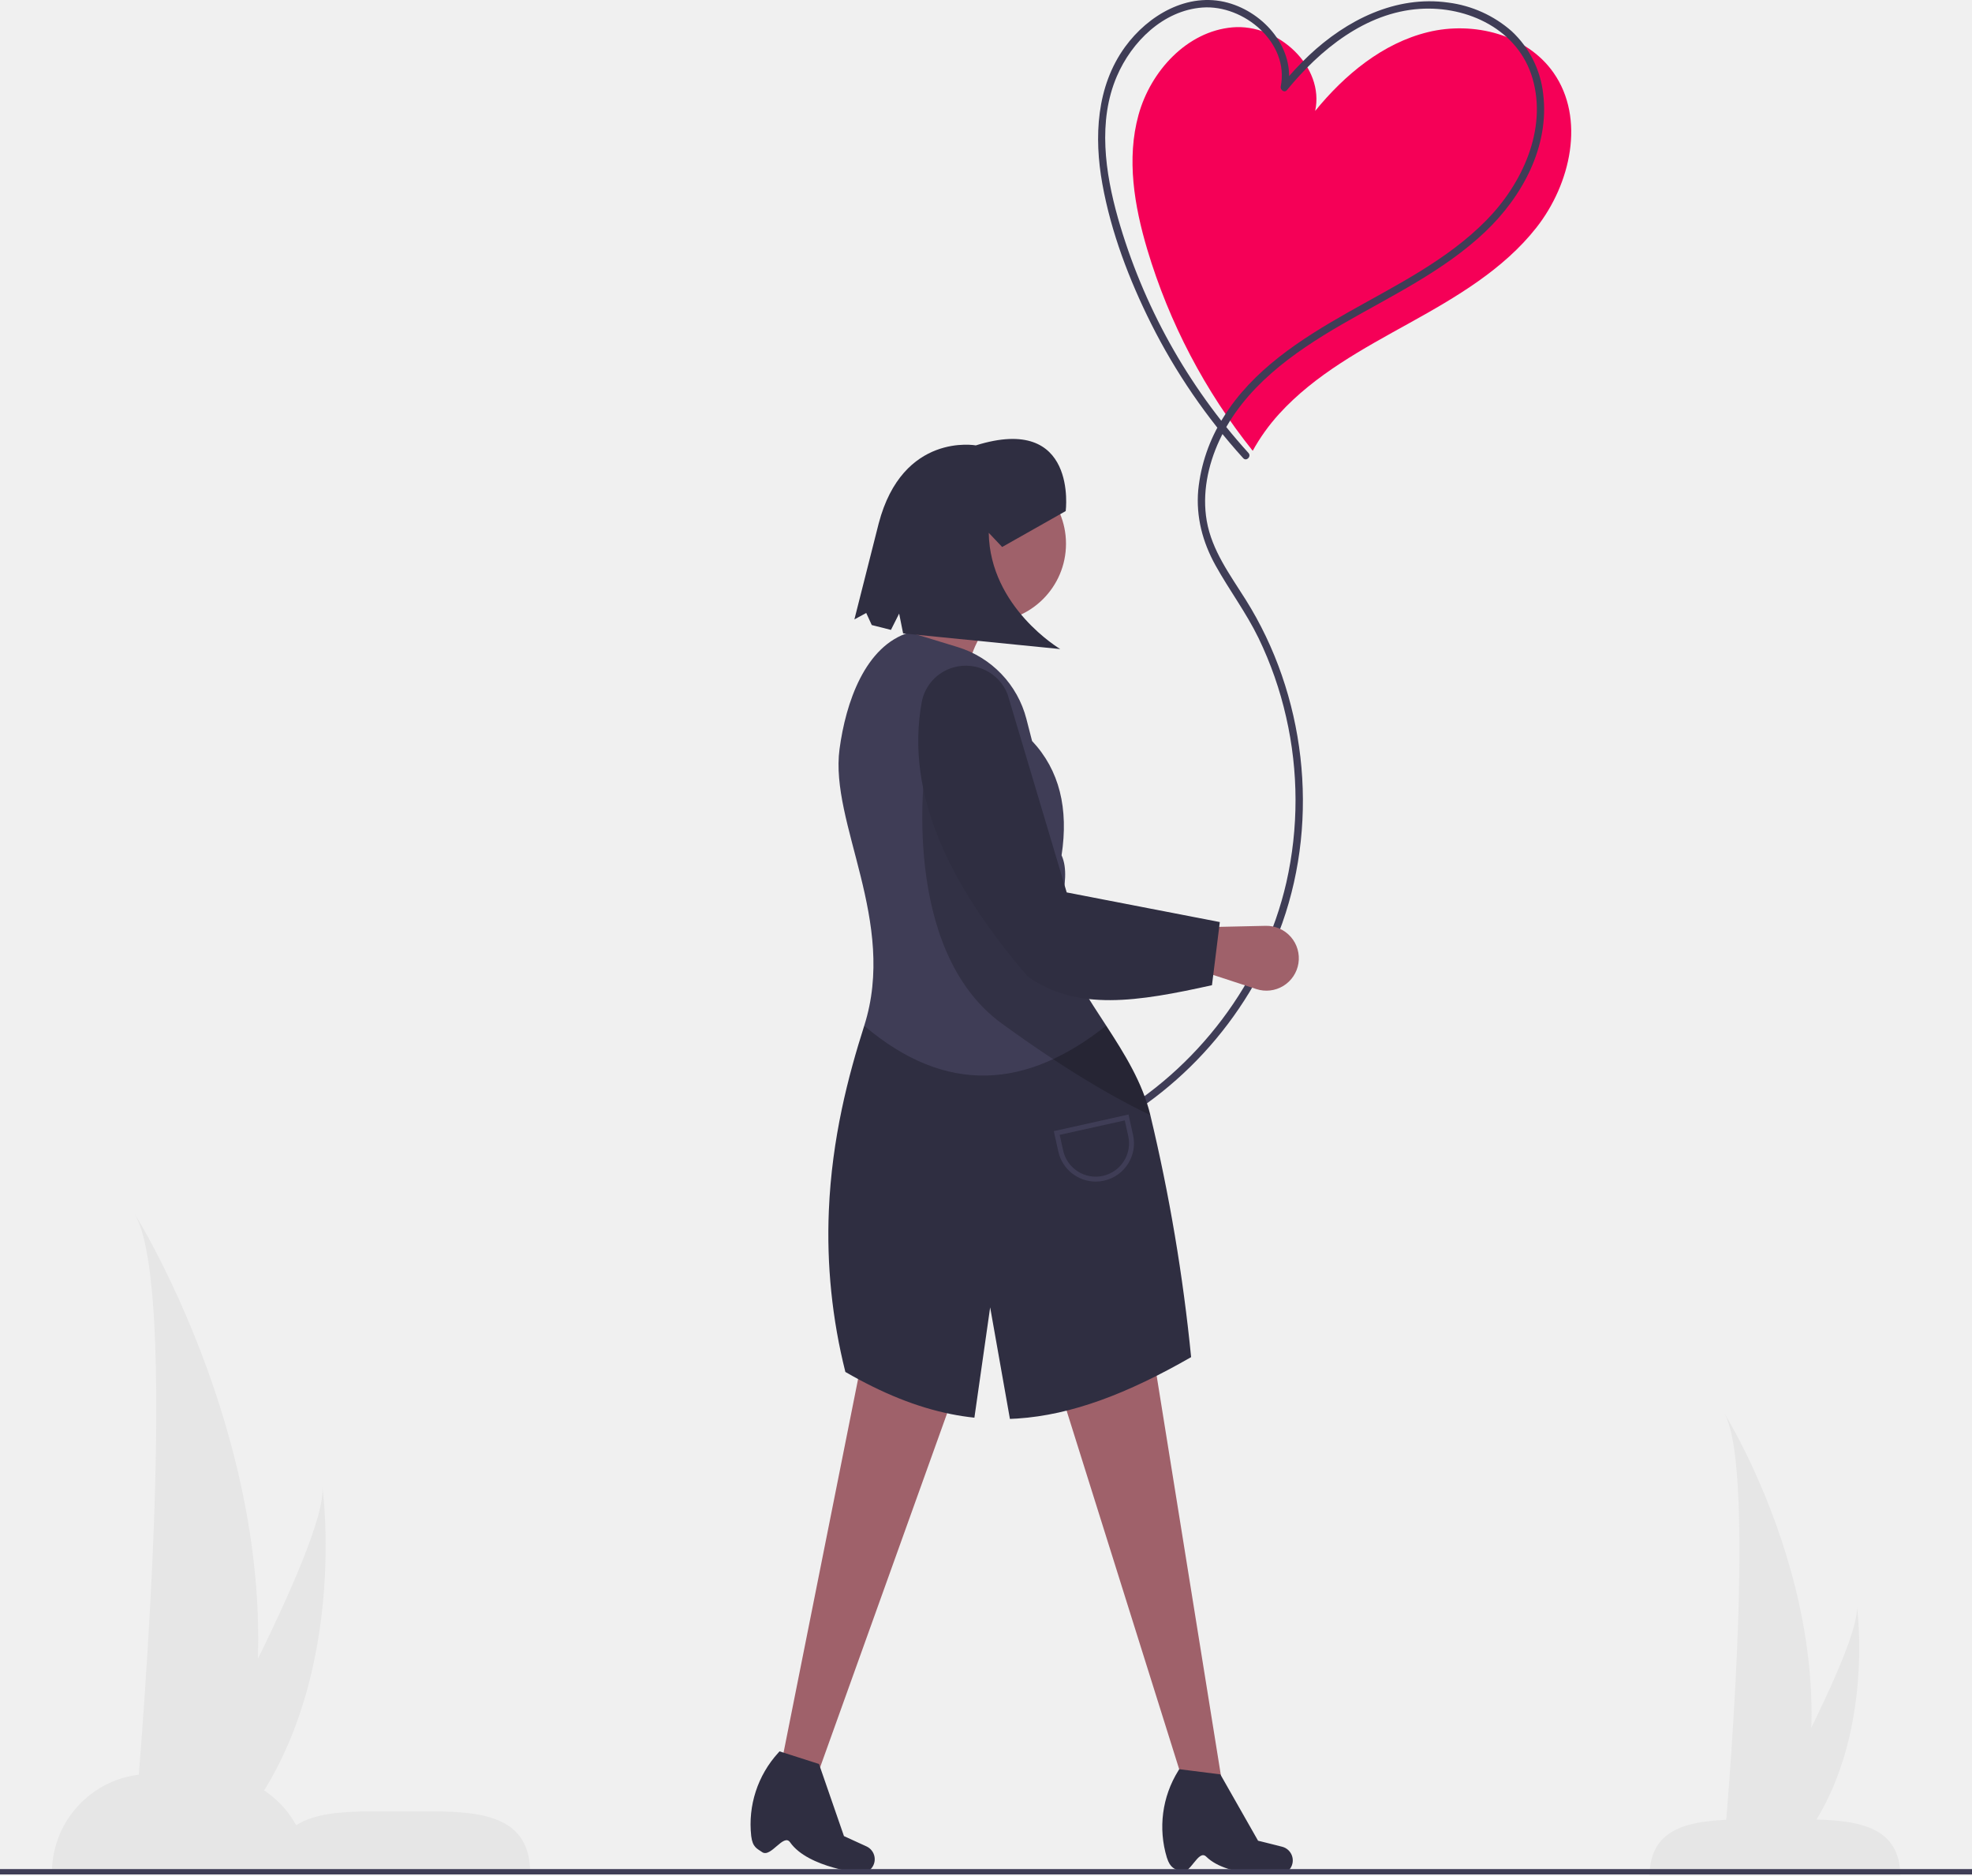
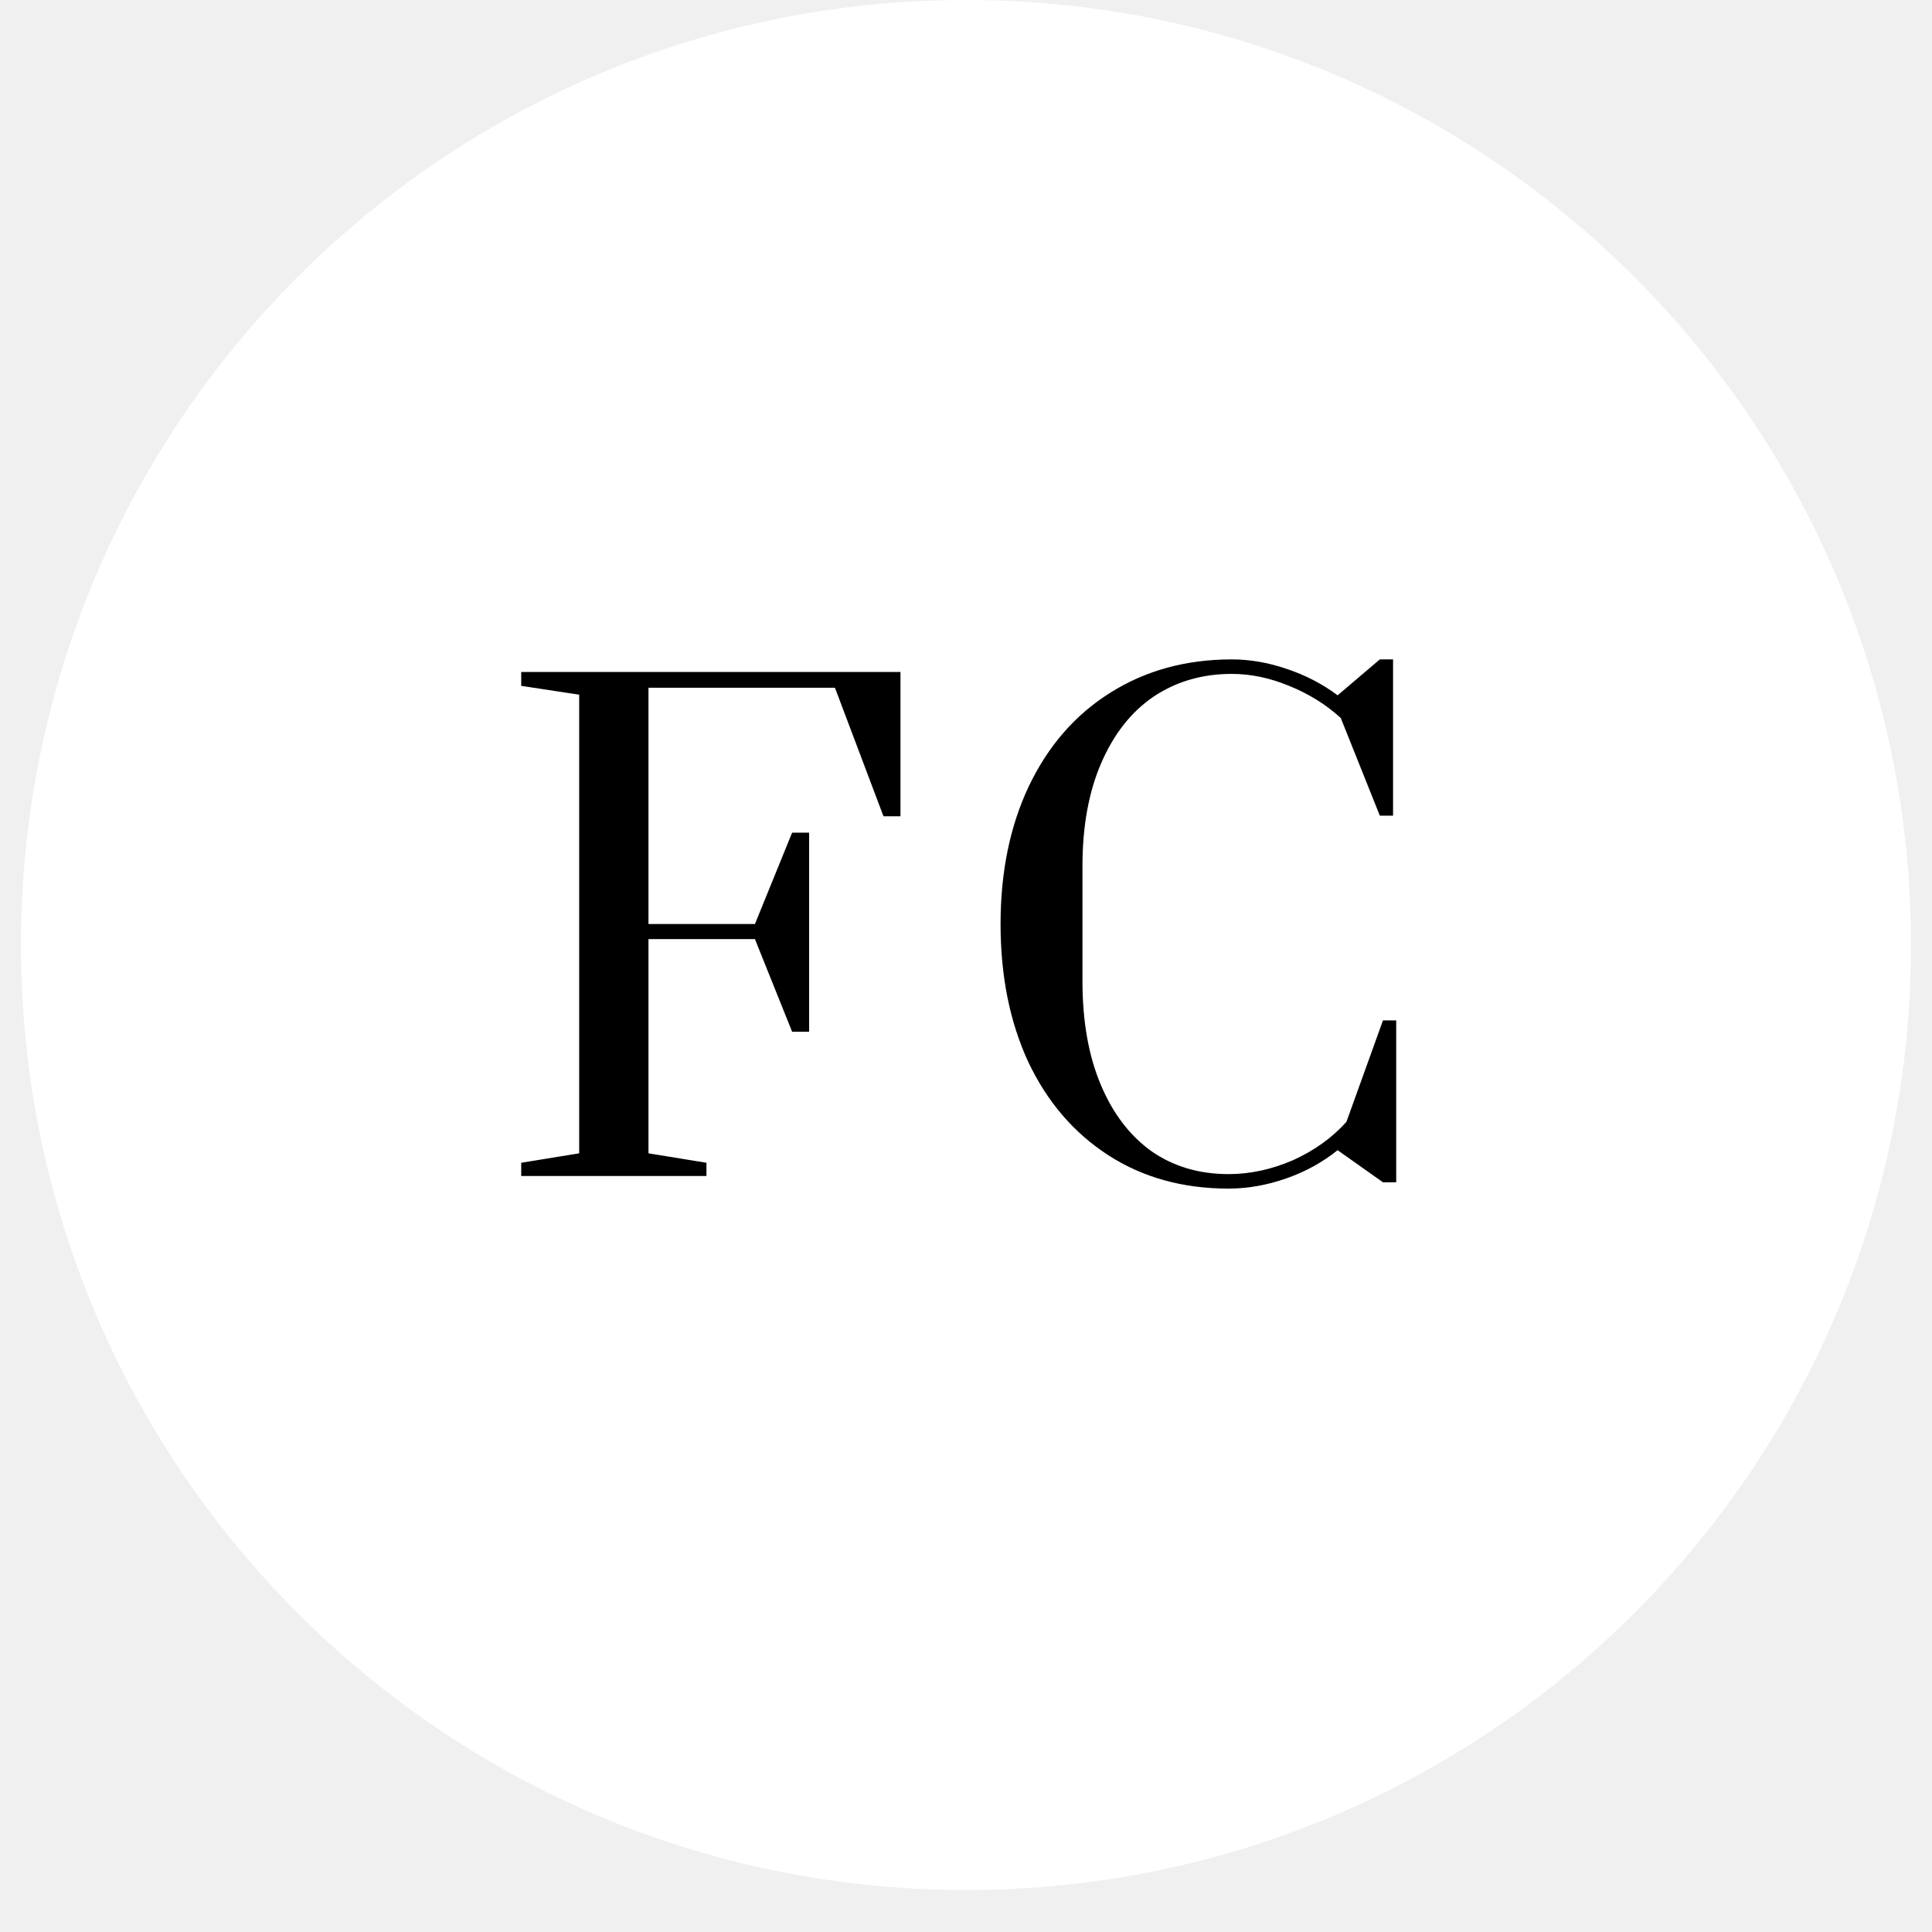
- <svg xmlns="http://www.w3.org/2000/svg" id="a7136578-9e51-4be6-bab0-c6e74466be7a" data-name="Layer 1" width="738.222" height="702" viewBox="0 0 738.222 702">
-   <path d="M758.551,219.899c17.444-9.668,35.163-20.028,47.489-35.707,12.873-16.375,18.368-40.865,6.438-57.939-10.021-14.342-29.976-19.385-46.975-15.24s-31.229,15.953-42.281,29.517c3.617-16.671-13.966-32.768-30.96-31.291s-30.63,16.33-35.168,32.774-1.585,34.042,3.284,50.391a222.946,222.946,0,0,0,39.465,75.339,72.701,72.701,0,0,1,9.865-13.784C723.126,239.203,741.107,229.568,758.551,219.899Z" transform="translate(-230.889 -99)" fill="#f50057" />
-   <path d="M698.252,268.541a221.097,221.097,0,0,1-48.86-87.94c-4.786-16.975-7.59-36.275-.417-53.023,5.548-12.953,17.372-24.673,32.029-25.758,15.468-1.145,32.64,13.179,29.327,29.558-.247,1.223,1.364,2.514,2.318,1.349,12.381-15.112,29.401-29.033,49.682-30.397,18.065-1.215,37.041,7.812,42.303,26.163,5.481,19.114-3.975,39.335-17.218,52.851-14.69,14.993-33.813,24.346-51.862,34.557-17.759,10.047-35.821,21.649-46.744,39.408a62.626,62.626,0,0,0-9.367,27.191c-.858,9.979,1.639,19.414,6.469,28.115,5.131,9.242,11.476,17.668,16.11,27.211a137.738,137.738,0,0,1,10.332,29.57,139.585,139.585,0,0,1,.09,61.9c-8.515,37.143-33.358,69.833-66.422,88.639a136.705,136.705,0,0,1-12.305,6.186c-1.629.72-.219,3.111,1.4,2.395a142.448,142.448,0,0,0,75.82-82.042c13.988-39.71,8.626-85.464-13.752-121.062-5.857-9.317-12.622-18.351-14.55-29.451-1.767-10.171.409-20.781,4.704-30.06,9.197-19.871,27.427-32.788,45.841-43.449,18.409-10.658,38.075-19.888,53.676-34.671,13.888-13.16,24.134-31.937,21.729-51.609a37.776,37.776,0,0,0-11.794-23.49,44.443,44.443,0,0,0-23.758-10.716c-19.66-2.772-38.089,6.556-52.101,19.741A116.535,116.535,0,0,0,710.687,130.767l2.318,1.349c2.991-14.784-8.761-28.367-22.523-32.106-14.965-4.066-29.8,4.682-38.423,16.543-10.771,14.815-11.652,33.813-8.504,51.281,3.266,18.12,10.028,35.861,18.241,52.289a225.103,225.103,0,0,0,34.495,50.379c1.201,1.326,3.157-.64,1.961-1.961Z" transform="translate(-230.889 -99)" fill="#3f3d56" />
-   <polygon points="457.71 668.672 444.623 672.386 393.202 508.636 430.934 502.131 457.71 668.672" fill="#9f616a" />
-   <polygon points="304.107 669.612 291.165 666.839 324.644 499.036 361.049 510.896 304.107 669.612" fill="#9f616a" />
-   <path d="M672.828,799.48c3.583,1.635,6.585-8.501,9.608-5.53,8.455,8.309,28.738,6.446,28.738,6.446a5.285,5.285,0,0,0,3.331-6.887h0a5.285,5.285,0,0,0-3.667-3.272l-8.992-2.248-14.118-24.829-15.387-1.947-.389.636a39.673,39.673,0,0,0-4.251,32.44C668.981,798.388,670.722,798.519,672.828,799.48Z" transform="translate(-230.889 -99)" fill="#2f2e41" />
-   <path d="M516.197,792.256c3.224,2.263,8.028-7.154,10.457-3.681,6.794,9.714,27.076,11.59,27.076,11.59a5.285,5.285,0,0,0,4.534-6.163h0a5.285,5.285,0,0,0-3.007-3.887L546.827,786.262,537.484,759.271l-14.772-4.727-.498.554a39.673,39.673,0,0,0-10.108,31.117C512.614,790.48,514.303,790.927,516.197,792.256Z" transform="translate(-230.889 -99)" fill="#2f2e41" />
-   <path d="M644.989,482.904c6.891,10.598,13.571,21.301,16.527,33.482A673.853,673.853,0,0,1,676.788,606.982c-23.943,13.737-44.715,21.623-65.007,22.982-.944.063-1.886.107-2.827.142l-7.397-41.761-5.901,41.3c-2.922-.311-5.848-.753-8.789-1.346-12.72-2.551-25.672-7.765-39.511-15.771a211.188,211.188,0,0,1-6.185-60.413c1.137-27.188,7.285-50.466,13.238-69.158Z" transform="translate(-230.889 -99)" fill="#2f2e41" />
-   <path d="M594.166,359.776l-32.528-11.059c11.767-11.52,16.573-24.167,11.71-38.382l36.431,6.505C601.135,333.501,589.816,343.533,594.166,359.776Z" transform="translate(-230.889 -99)" fill="#9f616a" />
-   <path d="M644.989,482.904c-29.589,23.537-59.713,26.25-90.58.054,12.443-39.067-12.942-75.805-9.244-103.538,2.307-17.302,9.503-38.734,26.236-43.717l17.971,5.491a38.069,38.069,0,0,1,25.746,26.883l2.126,8.274c10.289,10.945,13.719,25.33,11.047,42.793,2.256,4.955,1.22,11.204.185,17.463-.98,5.953-1.96,11.916-.111,16.769,3.979,10.434,10.388,19.938,16.624,29.528" transform="translate(-230.889 -99)" fill="#3f3d56" />
-   <path d="M392.336,777H370.336c-11.508,0-21.788.814-28.574,5.175A36.987,36.987,0,0,0,309.336,763H287.336a37,37,0,0,0-37,37V800h179v-0C429.336,779.565,412.77,777,392.336,777Z" transform="translate(-230.889 -99)" fill="#e6e6e6" />
-   <path d="M848.35,801h93.973c-.475-17.532-13.605-21-35.986-21h-22C861.955,780,848.824,783.468,848.35,801Z" transform="translate(-230.889 -99)" fill="#e6e6e6" />
-   <rect y="699.61" width="738.222" height="2" fill="#3f3d56" />
-   <circle cx="369.783" cy="203.528" r="29.275" fill="#9f616a" />
-   <path d="M701.197,469.212l-20.508-6.713,1.496-16.456,22.517-.5A12.137,12.137,0,0,1,716.961,459.57v0A12.137,12.137,0,0,1,701.197,469.212Z" transform="translate(-230.889 -99)" fill="#9f616a" />
-   <path d="M661.516,516.386C653.039,512.411,633.746,502.39,605.874,482.08c-38.383-27.974-28.621-96.281-28.621-96.281l51.224,50.808c-.98,5.953-1.96,11.916-.111,16.769C636.741,475.341,655.886,493.183,661.516,516.386Z" transform="translate(-230.889 -99)" opacity="0.2" />
-   <path d="M684.593,467.768c-27.772,6.153-50.492,9.842-68.958-3.253-29.286-34.06-45.93-68.254-39.701-102.688A16.695,16.695,0,0,1,588.052,348.752h0a16.794,16.794,0,0,1,20.036,10.132l22.126,74.154,57.316,11.093Z" transform="translate(-230.889 -99)" fill="#2f2e41" />
-   <path d="M641.067,541.277a14.354,14.354,0,0,1-13.986-11.222l-1.704-7.672,27.976-6.215,1.704,7.671a14.33,14.33,0,0,1-10.88,17.096h0A14.349,14.349,0,0,1,641.067,541.277Zm-13.485-17.49,1.303,5.866a12.48,12.48,0,0,0,24.366-5.414l-1.303-5.865Z" transform="translate(-230.889 -99)" fill="#3f3d56" />
-   <path d="M629.84,290.292s4.7-36.574-33.646-24.581c0,0-27.387-5.025-36.368,29.231l-9.094,35.909,4.432-2.412,2.066,4.516,7.182,1.819,3.073-6.1,1.487,7.408,58.823,5.864s-26.346-15.581-26.764-43.505l5.018,5.303Z" transform="translate(-230.889 -99)" fill="#2f2e41" />
-   <path d="M281.389,780.5s18-196,0-227c0,0,76,121,33,233Z" transform="translate(-230.889 -99)" fill="#e6e6e6" />
-   <path d="M296.095,779.5s57.739-102.728,55.464-124.075c0,0,12.022,84.727-38.873,135.427Z" transform="translate(-230.889 -99)" fill="#e6e6e6" />
-   <path d="M876.389,788.531s12.73-138.613,0-160.536c0,0,53.748,85.572,23.338,164.779Z" transform="translate(-230.889 -99)" fill="#e6e6e6" />
-   <path d="M886.789,787.824s40.834-72.65,39.225-87.747c0,0,8.502,59.92-27.491,95.775Z" transform="translate(-230.889 -99)" fill="#e6e6e6" />
+ <svg xmlns="http://www.w3.org/2000/svg" width="46" height="46" fill="none" viewBox="0 0 45 46">
+   <rect fill="white" height="45" rx="22.5" width="45" />
+   <path d="M11.91 28V27.685L13.29 27.46V16.54L11.91 16.33V16H20.94V19.435H20.535L19.38 16.375H14.94V22H17.475L18.36 19.825H18.765V24.565H18.36L17.475 22.36H14.94V27.46L16.32 27.685V28H11.91ZM28.753 28.3C27.663 28.3 26.708 28.035 25.888 27.505C25.068 26.975 24.433 26.235 23.983 25.285C23.543 24.335 23.323 23.24 23.323 22C23.323 20.76 23.548 19.665 23.998 18.715C24.458 17.755 25.103 17.015 25.933 16.495C26.773 15.965 27.738 15.7 28.828 15.7C29.258 15.7 29.693 15.775 30.133 15.925C30.583 16.075 30.988 16.285 31.348 16.555L32.353 15.7H32.668V19.42H32.353L31.423 17.095C31.073 16.775 30.663 16.52 30.193 16.33C29.733 16.14 29.278 16.045 28.828 16.045C28.128 16.045 27.508 16.225 26.968 16.585C26.438 16.945 26.023 17.47 25.723 18.16C25.423 18.85 25.273 19.67 25.273 20.62V23.365C25.273 24.315 25.418 25.135 25.708 25.825C25.998 26.515 26.403 27.045 26.923 27.415C27.443 27.775 28.053 27.955 28.753 27.955C29.263 27.955 29.773 27.845 30.283 27.625C30.793 27.395 31.218 27.09 31.558 26.71L32.428 24.295H32.743V28.15H32.428L31.348 27.385C30.988 27.675 30.578 27.9 30.118 28.06C29.658 28.22 29.203 28.3 28.753 28.3Z" fill="black" />
</svg>
